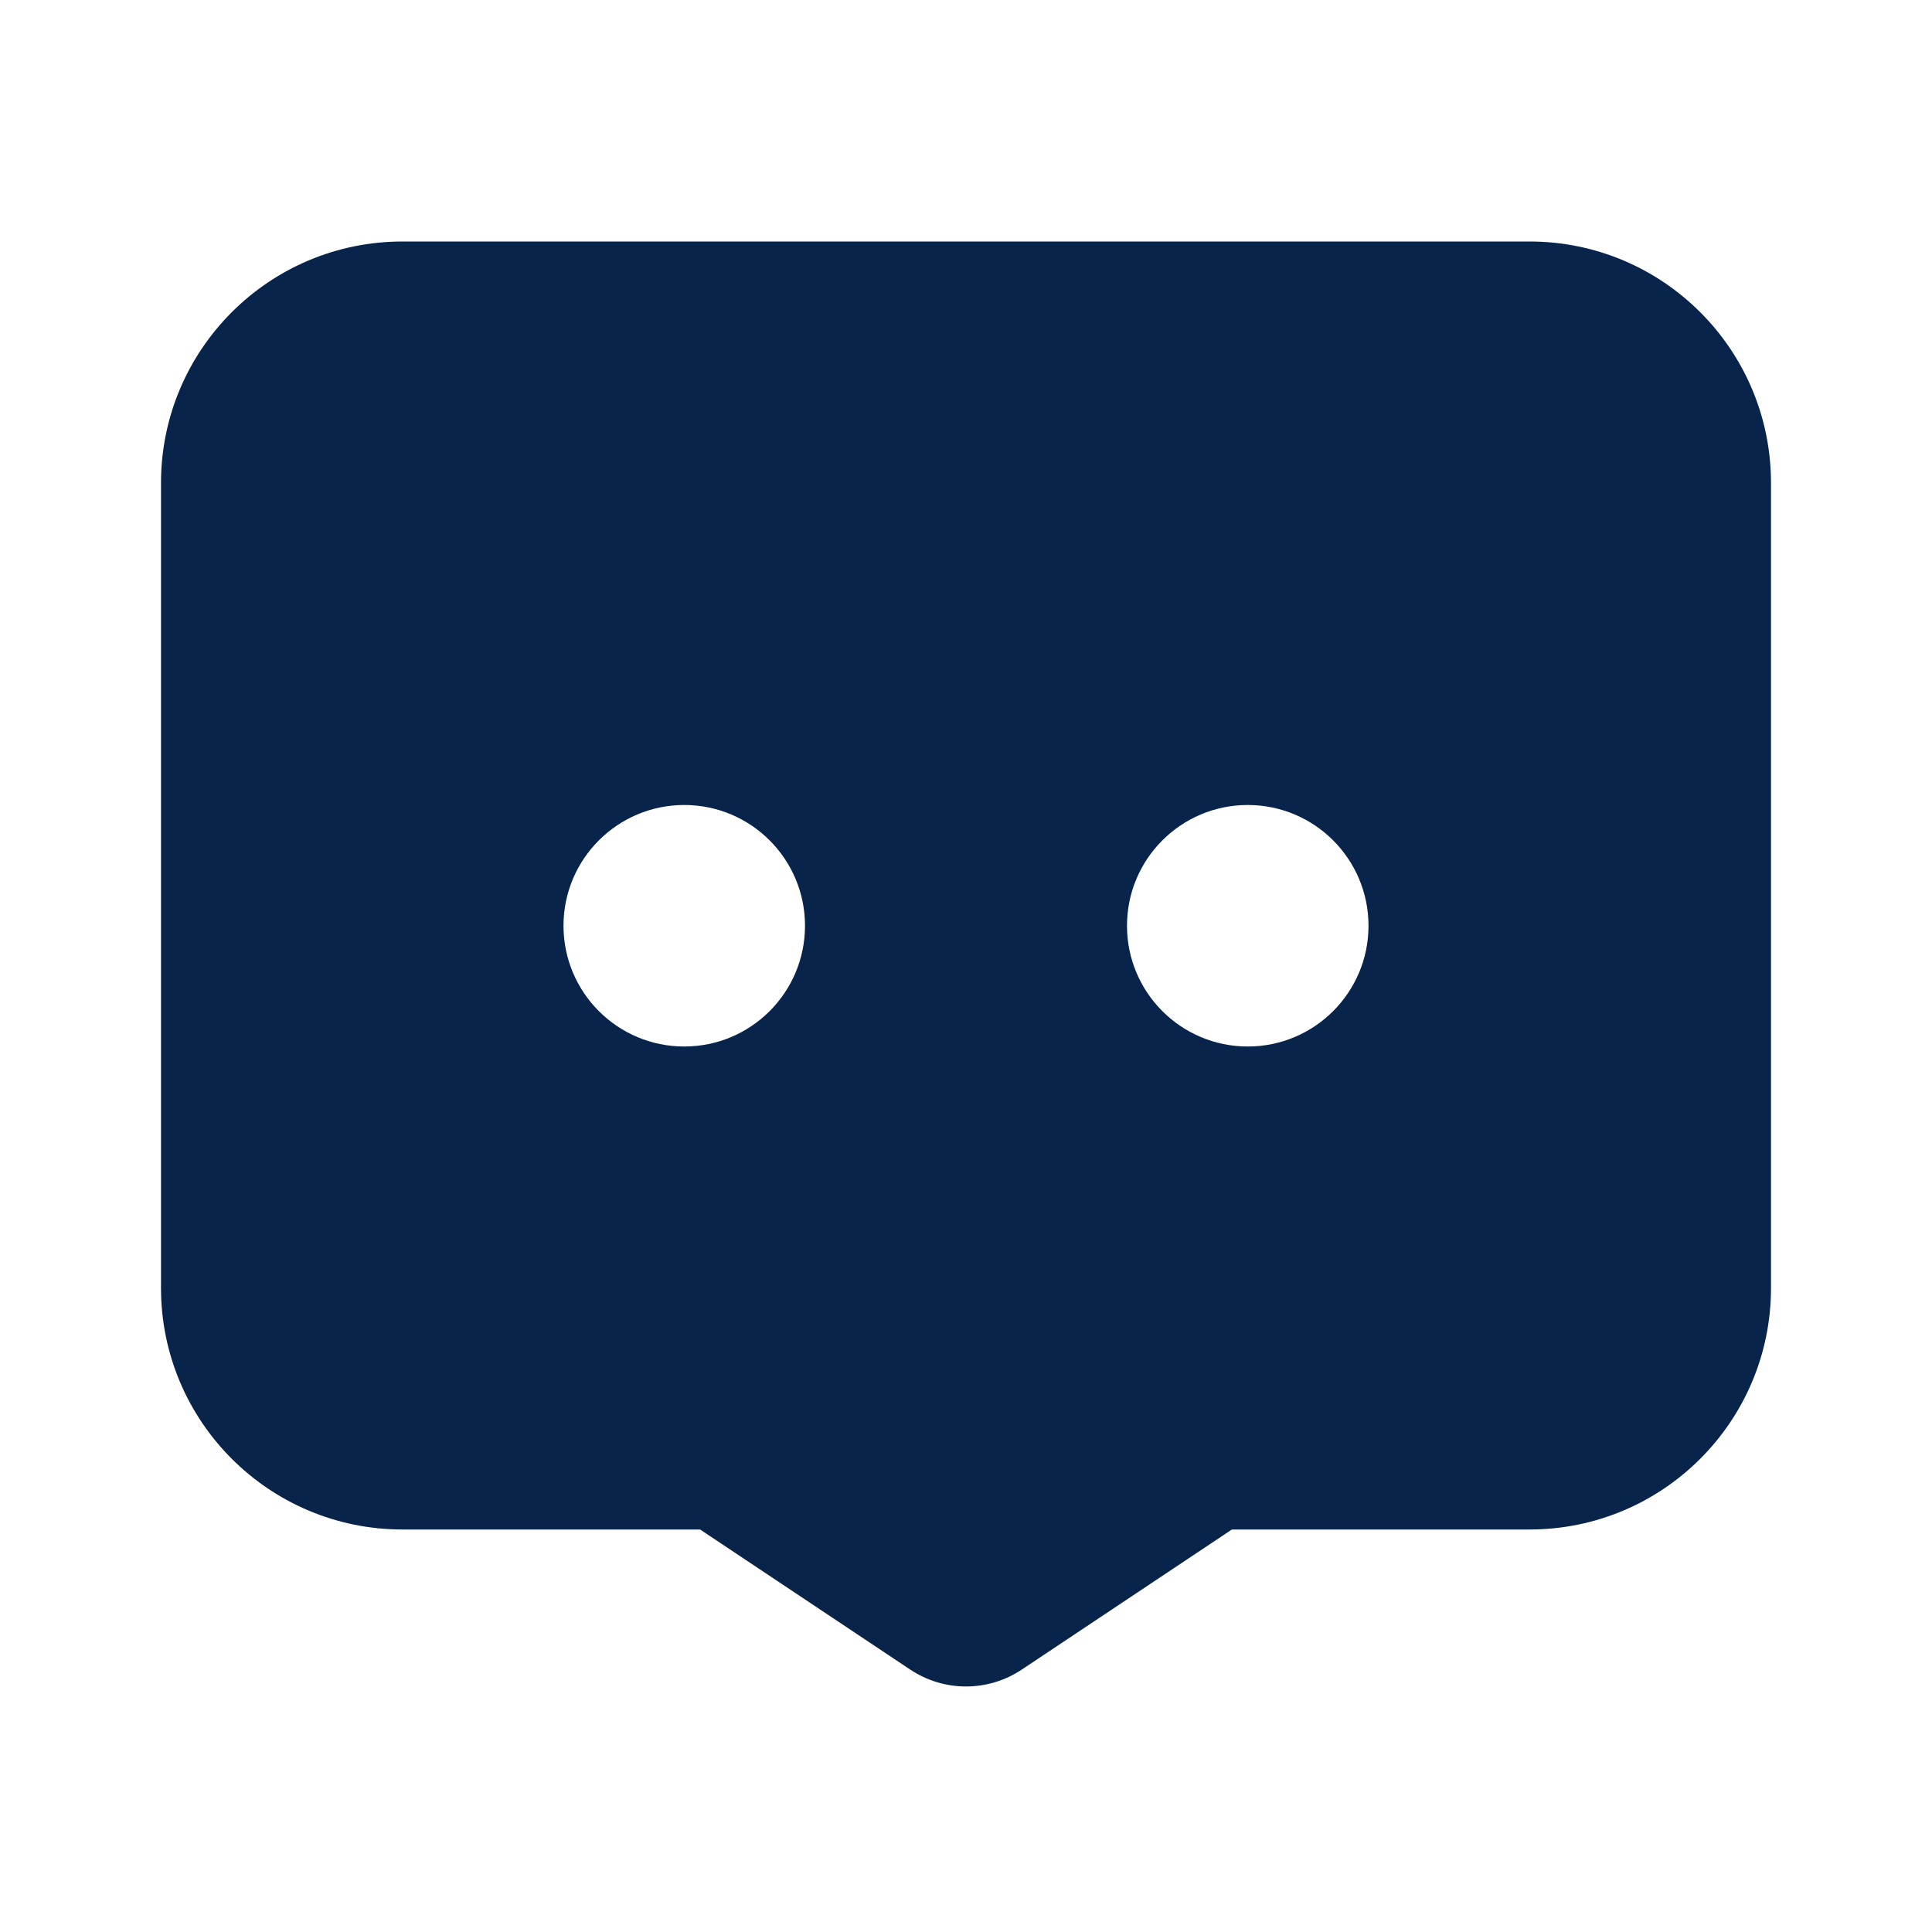
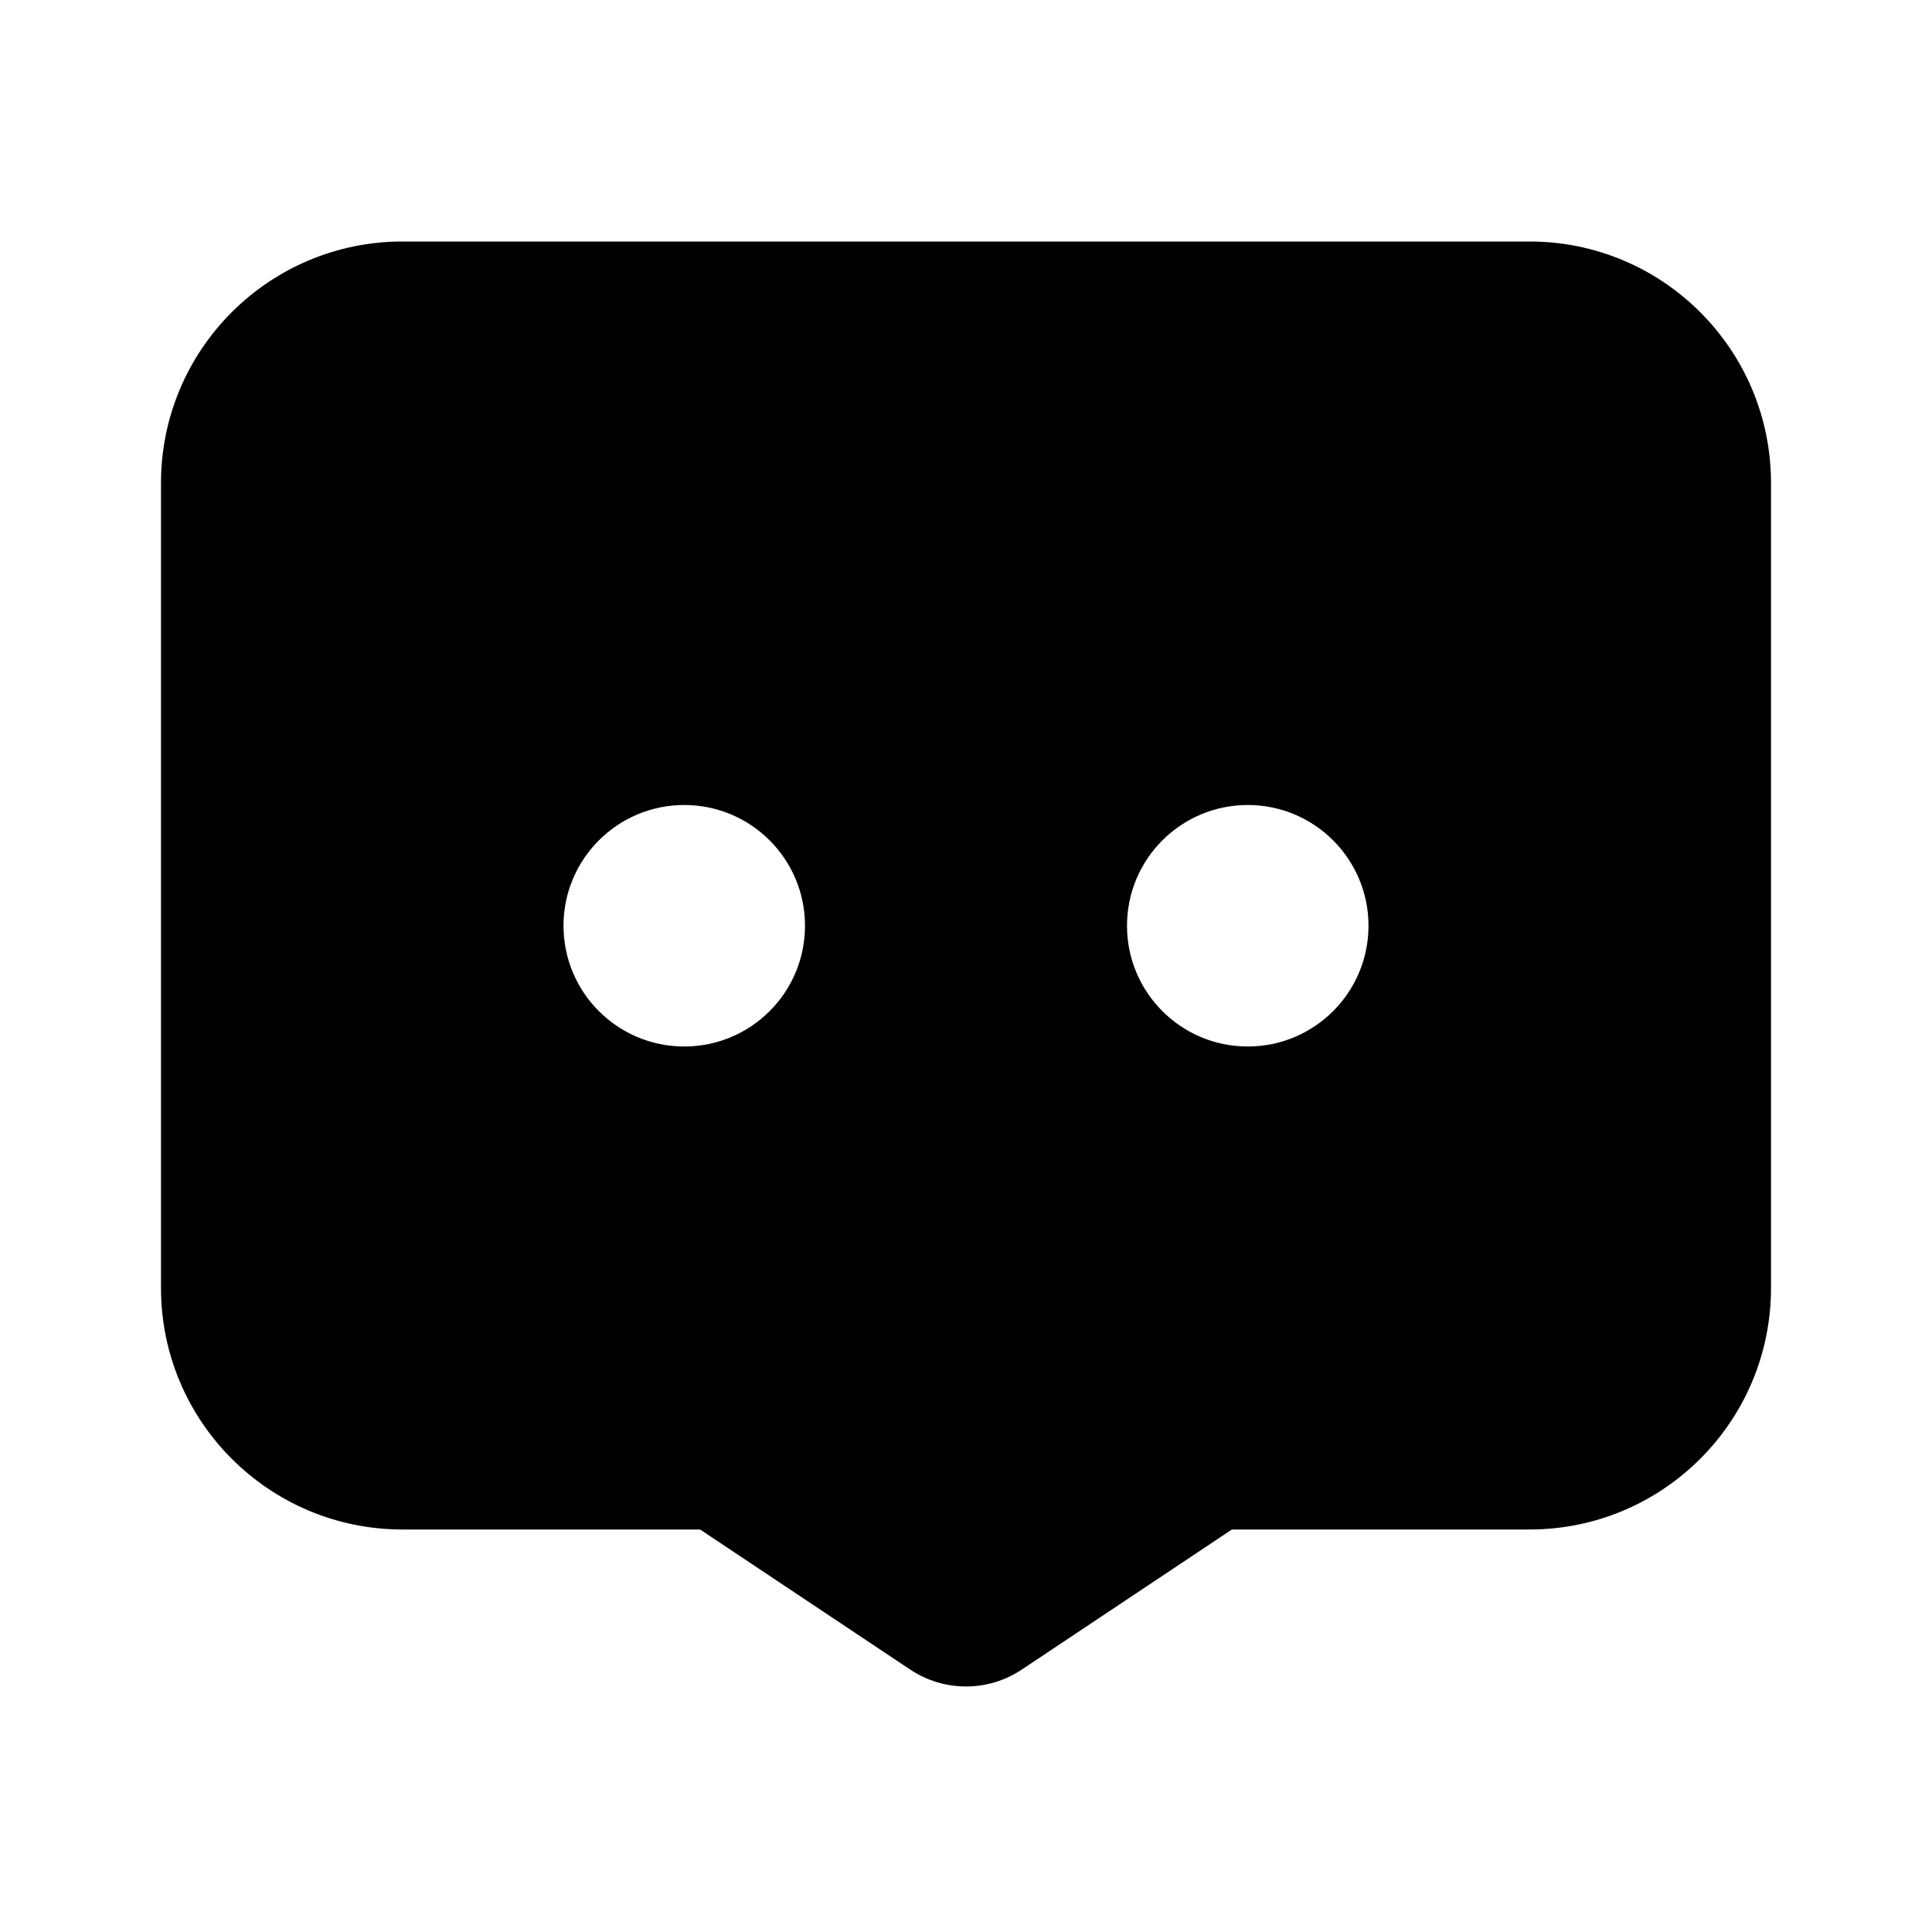
- <svg xmlns="http://www.w3.org/2000/svg" width="24" height="24">
+ <svg xmlns="http://www.w3.org/2000/svg" width="24" height="24" viewBox="0 0 24 24">
  <g fill="none">
    <path d="M24 0v24H0V0zM12.593 23.258l-.011.002-.071.035-.02.004-.014-.004-.071-.035c-.01-.004-.019-.001-.024.005l-.004.01-.017.428.005.02.01.013.104.074.015.004.012-.004.104-.074.012-.016.004-.017-.017-.427c-.002-.01-.009-.017-.017-.018m.265-.113-.013.002-.185.093-.01.01-.003.011.018.43.005.012.008.007.201.093c.012.004.023 0 .029-.008l.004-.014-.034-.614c-.003-.012-.01-.02-.02-.022m-.715.002a.023.023 0 0 0-.027.006l-.006.014-.034.614c0 .012.007.02.017.024l.015-.002.201-.093.01-.008.004-.011.017-.43-.003-.012-.01-.01z" />
-     <path fill="#09244B" d="M19 3a3 3 0 0 1 3 3v10a3 3 0 0 1-3 3h-3.697l-2.61 1.74c-.42.28-.966.28-1.386 0L8.697 19H5a3 3 0 0 1-3-3V6a3 3 0 0 1 3-3zM8.5 10a1.5 1.5 0 1 0 0 3 1.5 1.5 0 0 0 0-3m7 0a1.5 1.5 0 1 0 0 3 1.5 1.5 0 0 0 0-3" />
+     <path fill="currentColor" d="M19 3a3 3 0 0 1 3 3v10a3 3 0 0 1-3 3h-3.697l-2.61 1.74c-.42.28-.966.28-1.386 0L8.697 19H5a3 3 0 0 1-3-3V6a3 3 0 0 1 3-3zM8.5 10a1.5 1.5 0 1 0 0 3 1.5 1.5 0 0 0 0-3m7 0a1.5 1.5 0 1 0 0 3 1.5 1.5 0 0 0 0-3" />
  </g>
</svg>
